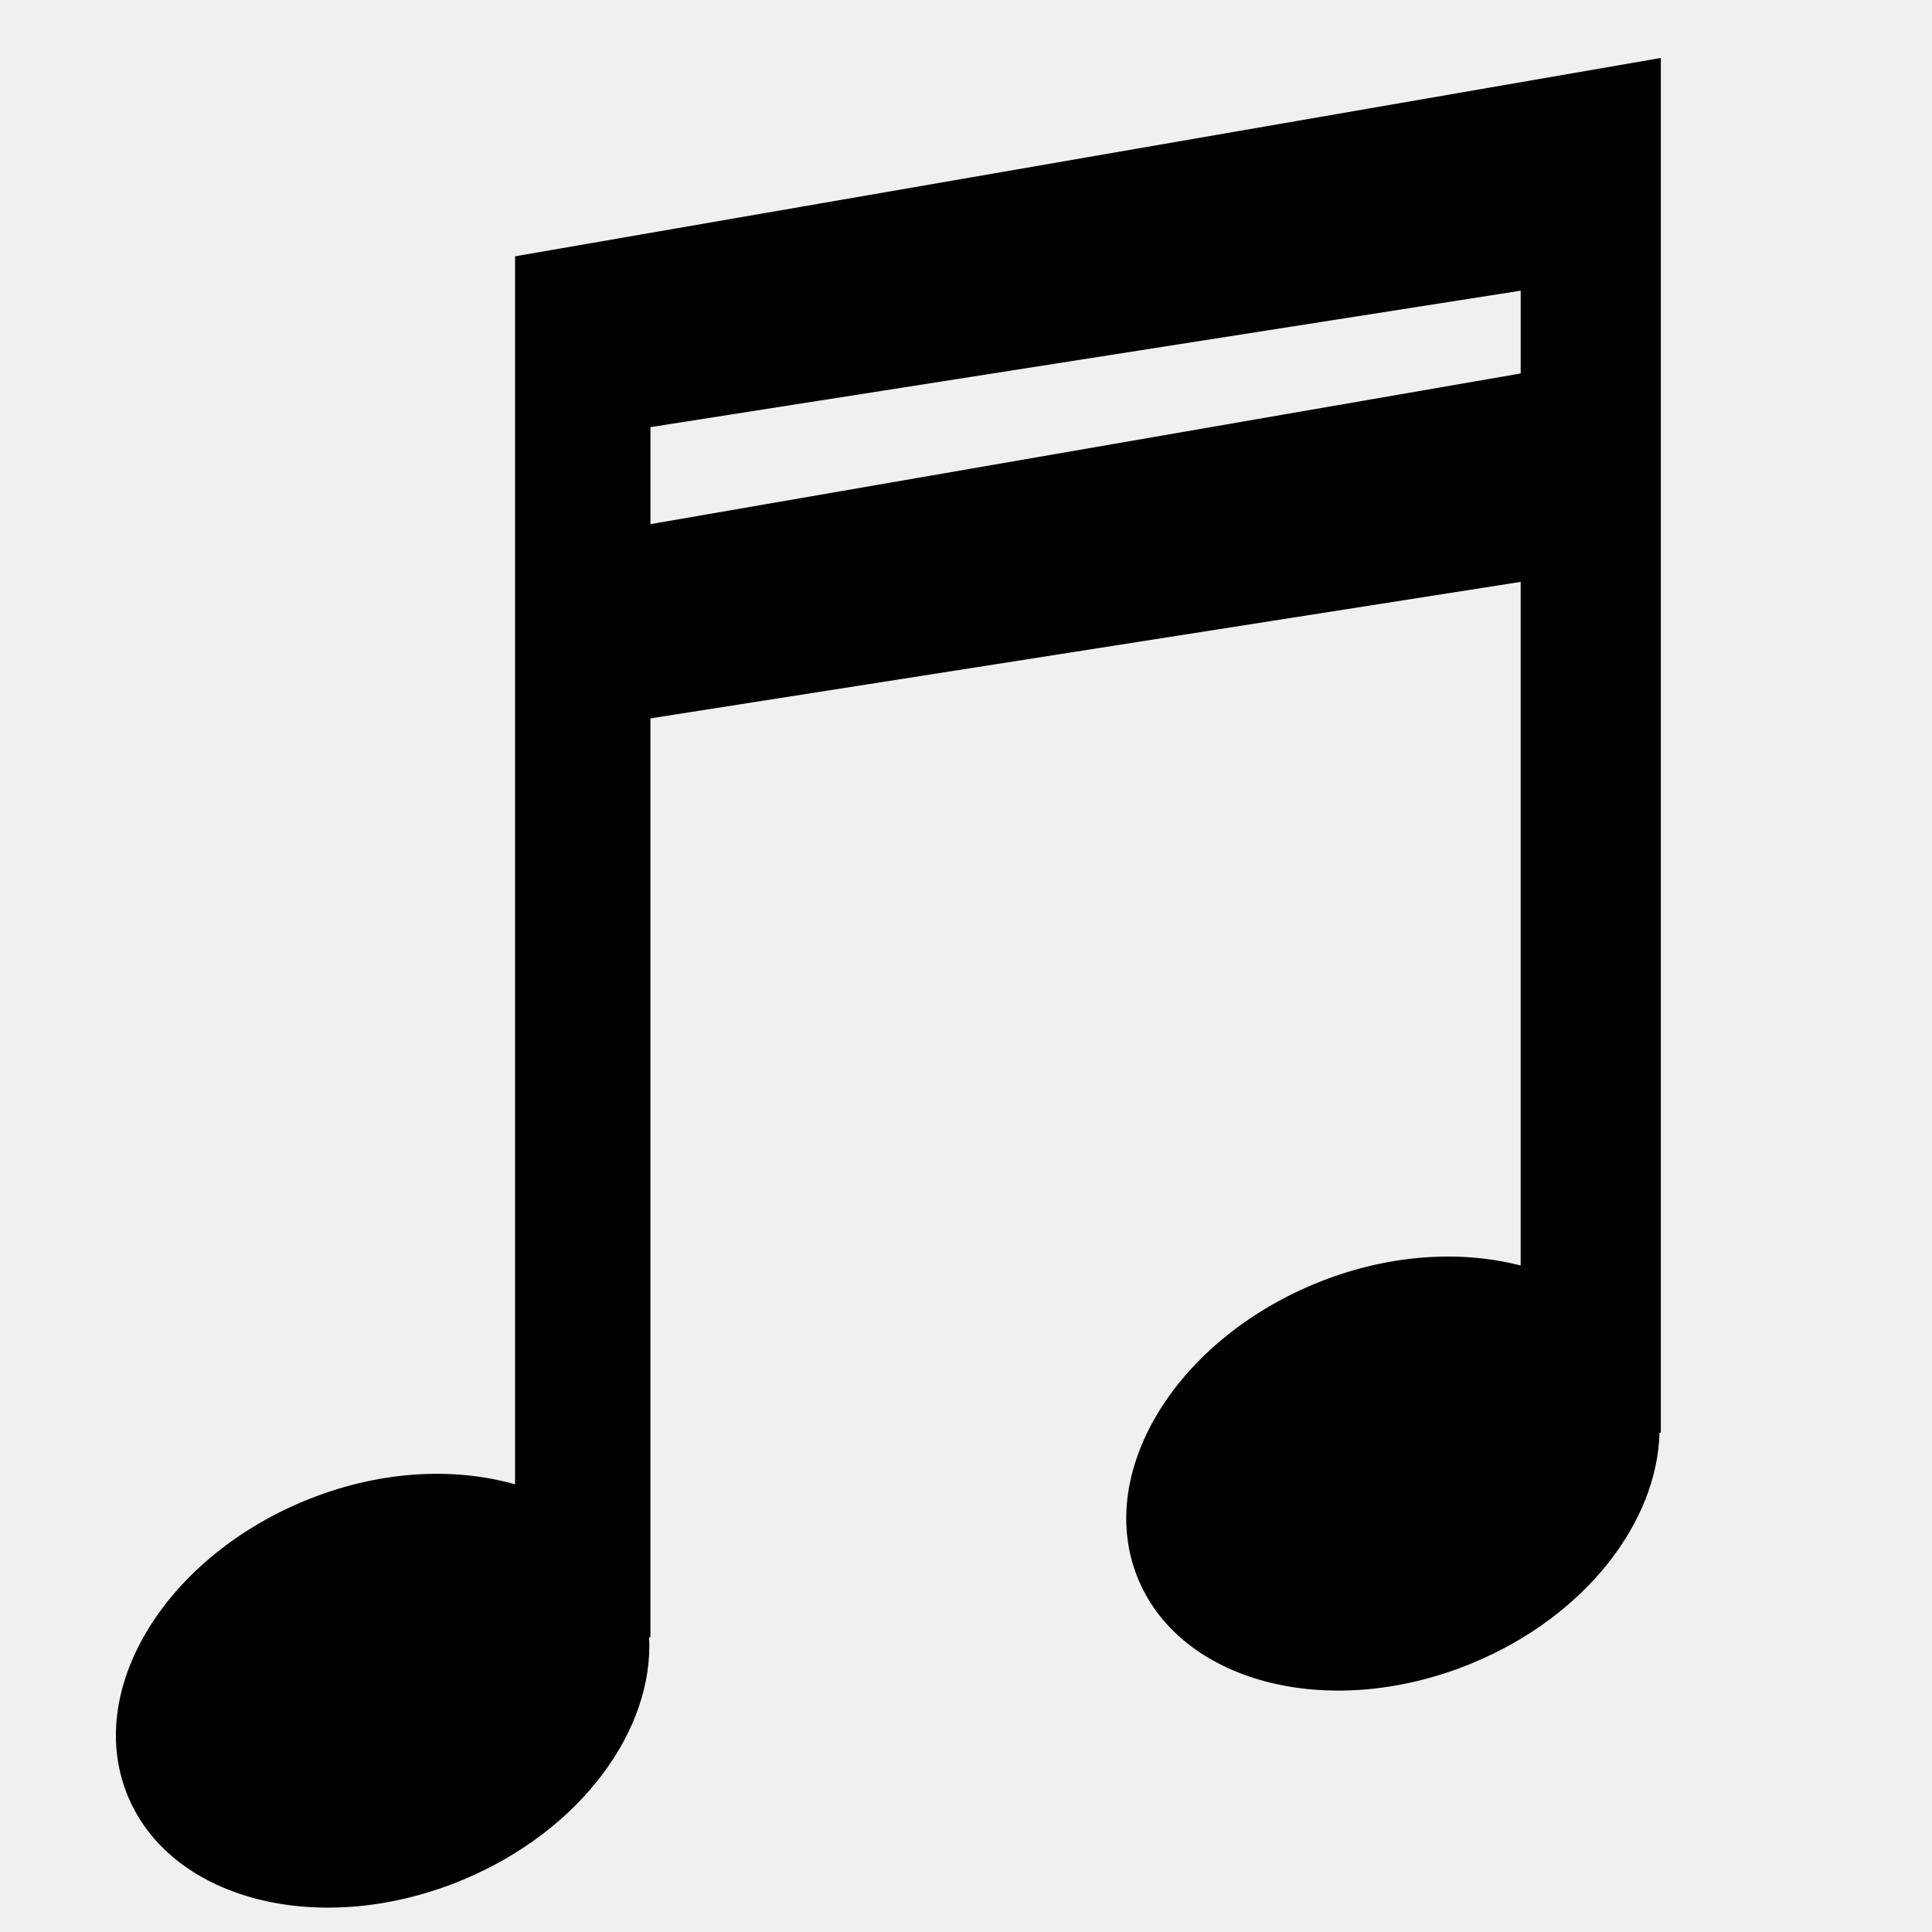
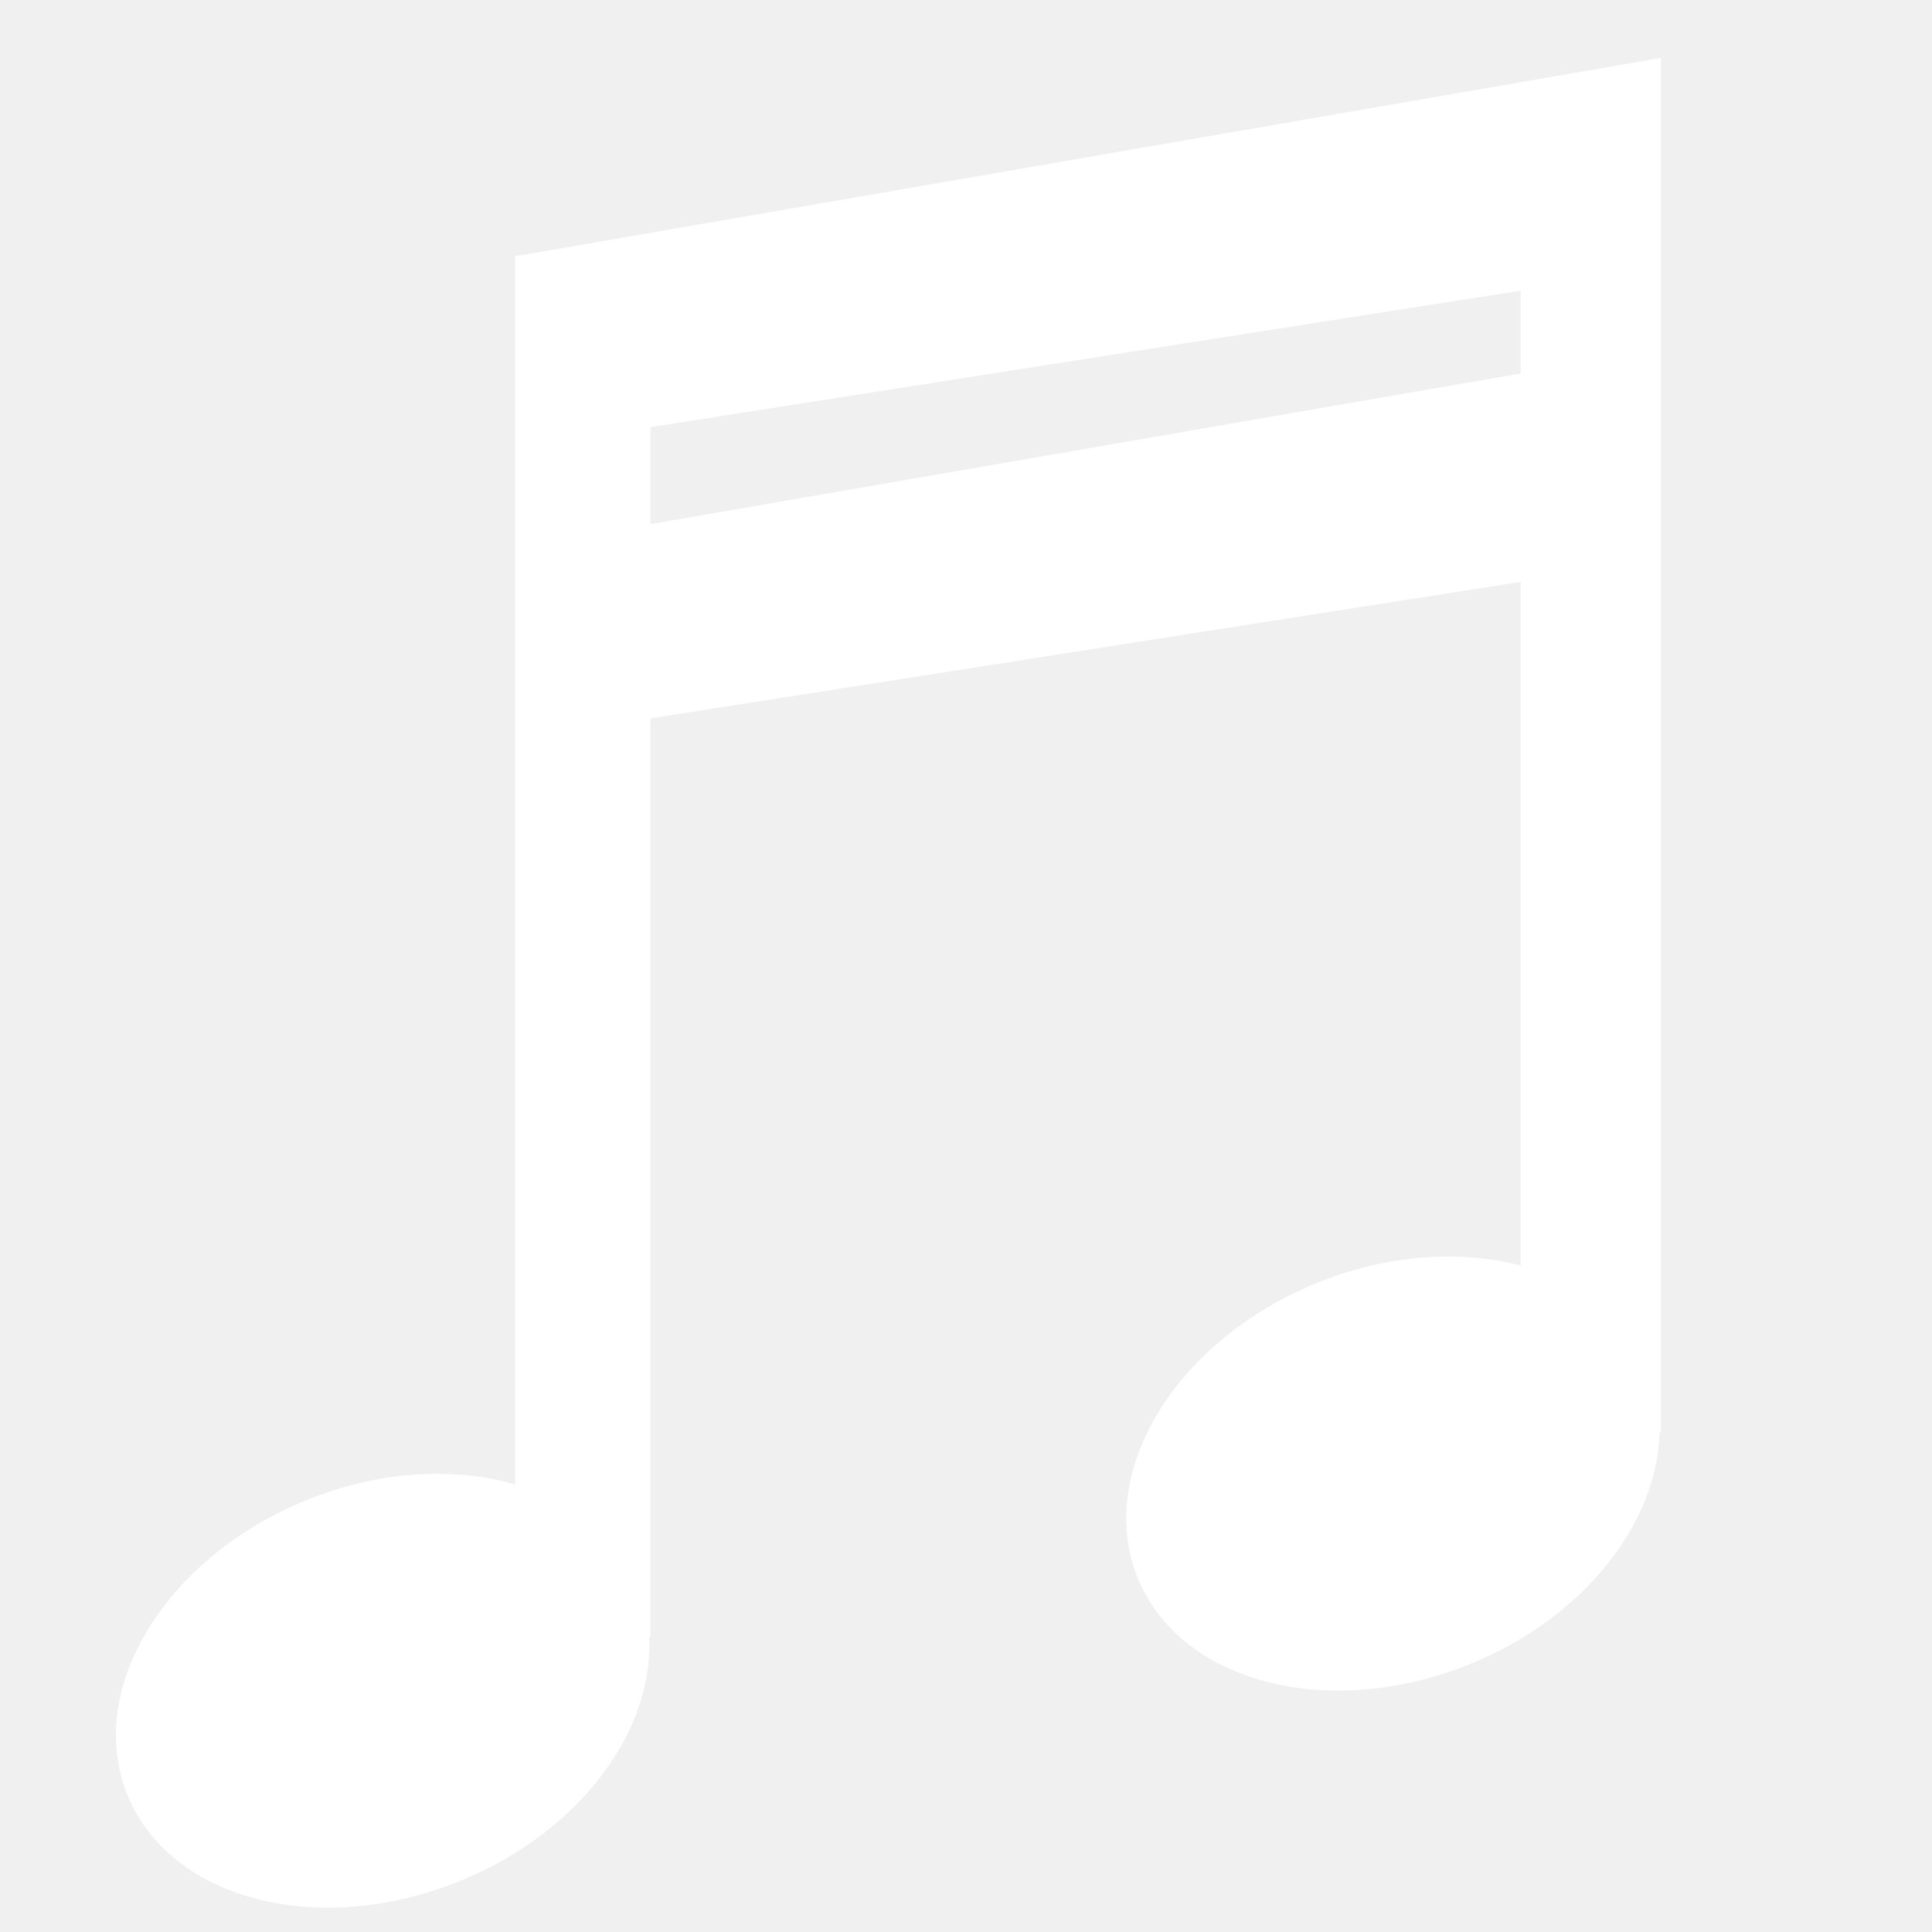
<svg xmlns="http://www.w3.org/2000/svg" version="1.1" x="0px" y="0px" width="100px" height="100px" viewBox="0 0 100 100" enable-background="new 0 0 100 100" xml:space="preserve">
  <g id="Captions">
</g>
  <g id="Your_Icon">
-     <path fill="#000000" d="M26.66,13.266v8.338v1.6v5.134v9.941v38.55c-3.223-0.916-7.149-0.712-10.972,0.888   c-7.287,3.048-11.342,9.901-9.047,15.301c2.287,5.407,10.054,7.317,17.34,4.271c6.094-2.547,9.865-7.749,9.617-12.548h0.068V37.183   l45.044-7.065v35.386c-3.174-0.827-7.01-0.579-10.729,0.976c-7.282,3.047-11.338,9.901-9.047,15.305   c2.292,5.406,10.059,7.318,17.344,4.268c5.815-2.433,9.502-7.283,9.618-11.894h0.068v-45.18V18.075v-4.17v-2.884V3L26.66,13.266z    M78.711,19.331L33.667,27.13v-5.022l45.044-7.063V19.331z" />
+     <path fill="#FFFFFF" d="M26.66,13.266v8.338v1.6v5.134v9.941v38.55c-3.223-0.916-7.149-0.712-10.972,0.888   c-7.287,3.048-11.342,9.901-9.047,15.301c2.287,5.407,10.054,7.317,17.34,4.271c6.094-2.547,9.865-7.749,9.617-12.548h0.068V37.183   l45.044-7.065v35.386c-3.174-0.827-7.01-0.579-10.729,0.976c-7.282,3.047-11.338,9.901-9.047,15.305   c2.292,5.406,10.059,7.318,17.344,4.268c5.815-2.433,9.502-7.283,9.618-11.894h0.068v-45.18V18.075v-4.17v-2.884V3L26.66,13.266z    M78.711,19.331L33.667,27.13v-5.022l45.044-7.063V19.331z" />
  </g>
</svg>
